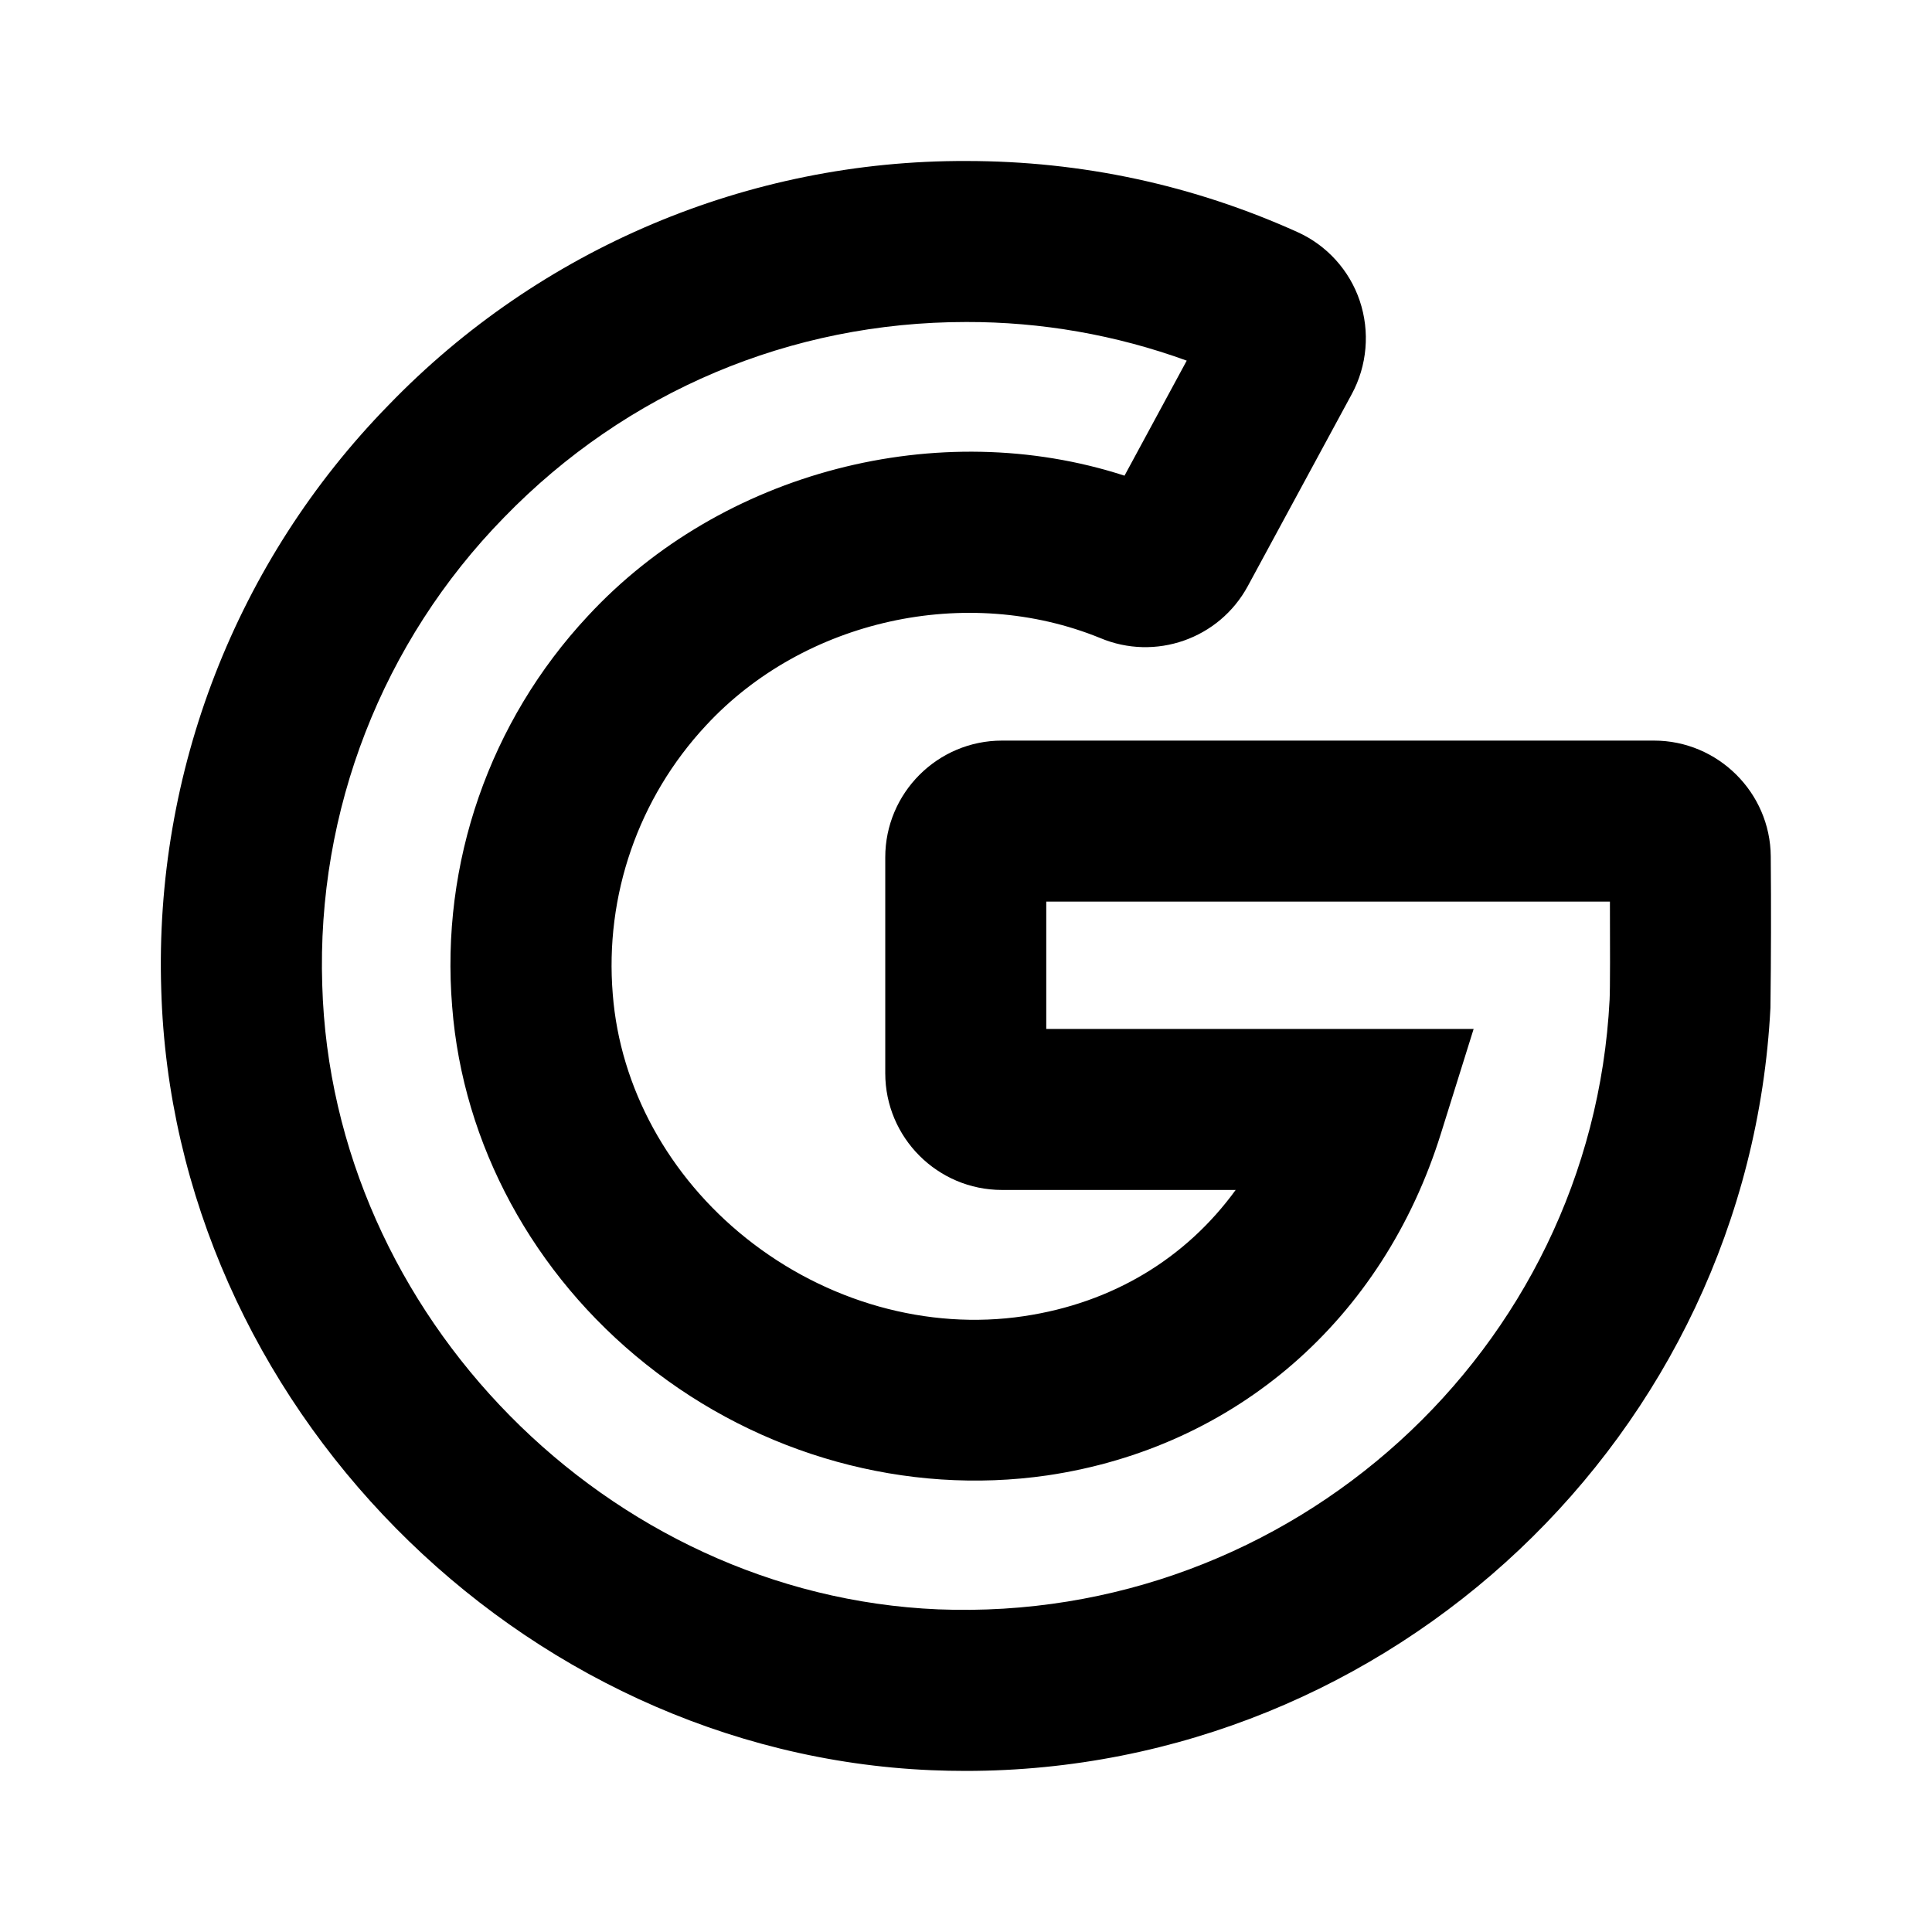
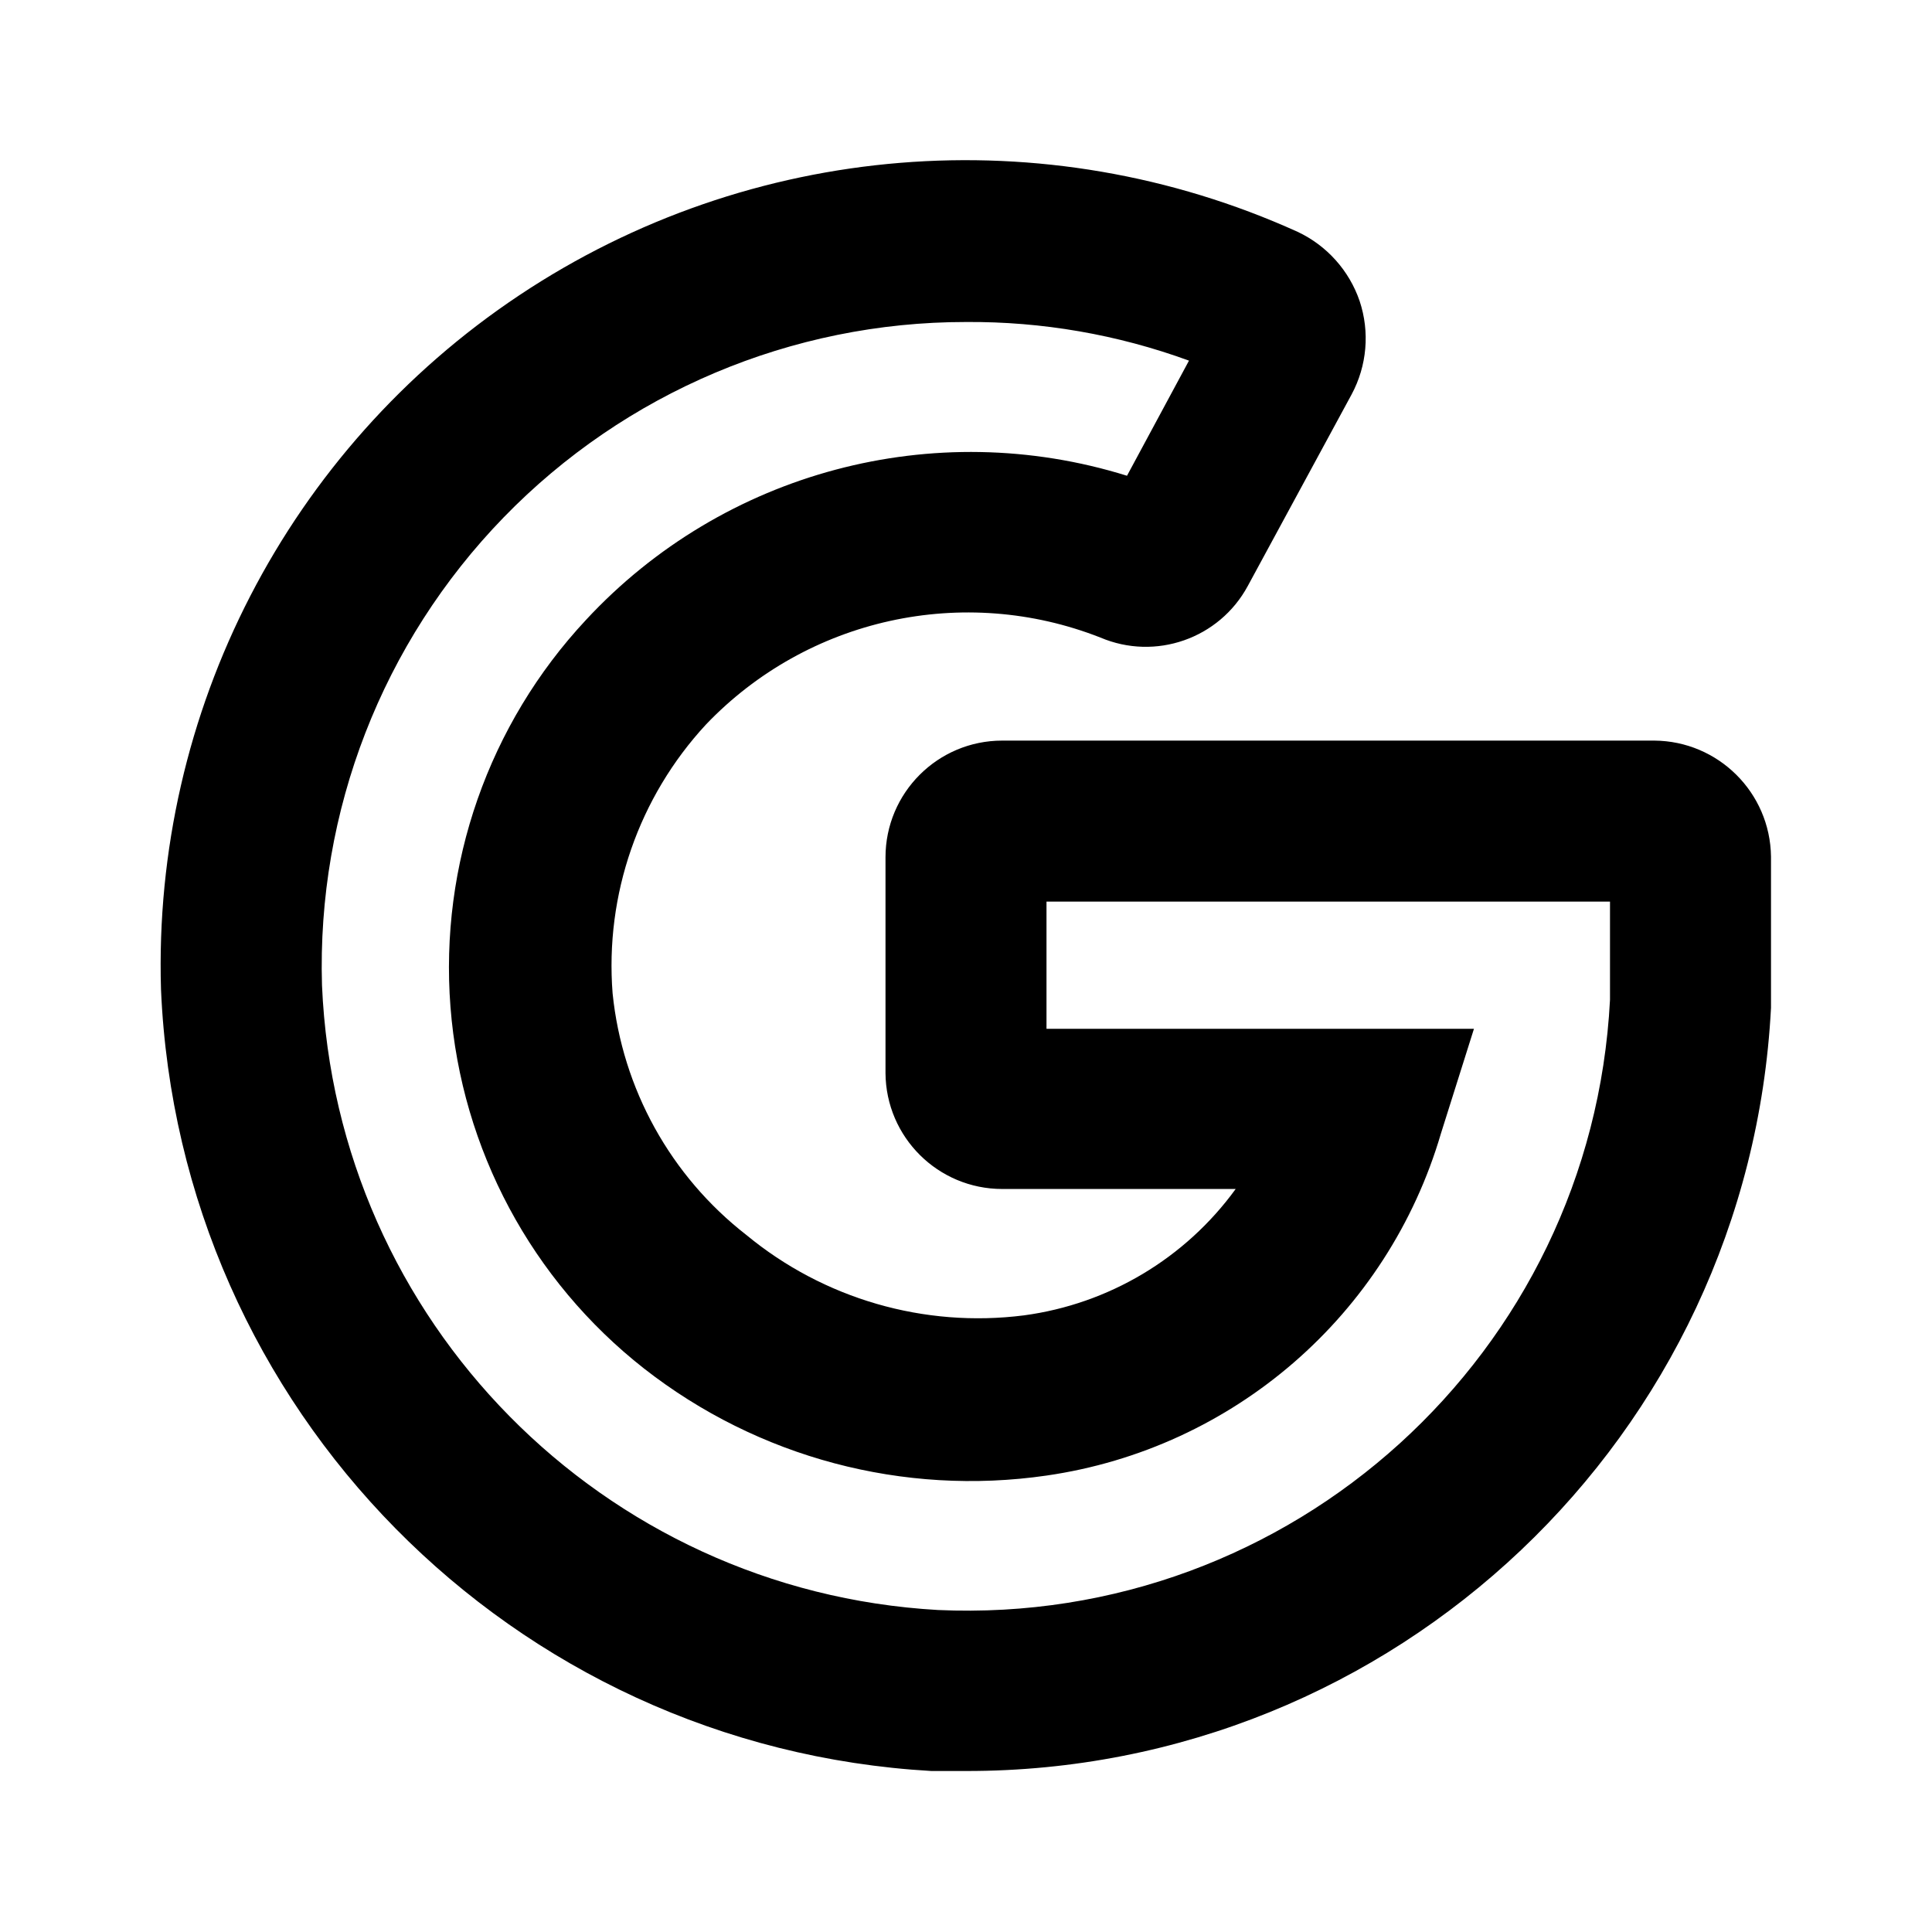
- <svg xmlns="http://www.w3.org/2000/svg" xmlns:xlink="http://www.w3.org/1999/xlink" width="24" height="24">
-   <defs>
-     <path d="M12.003 4c-2.182 0-4.22.861-5.74 2.426a7.936 7.936 0 0 0-2.26 5.809c.118 4.104 3.55 7.583 7.65 7.757 4.382.173 8.119-3.212 8.342-7.573.007-.128.006-.693.004-1.219h-7.002v1.582h5.309L17.9 14.08c-.721 2.314-2.55 3.902-4.89 4.248-1.746.253-3.565-.246-4.988-1.383-1.397-1.113-2.273-2.731-2.405-4.44a6.347 6.347 0 0 1 1.685-4.852c1.666-1.8 4.359-2.493 6.667-1.744l.773-1.429a7.962 7.962 0 0 0-2.74-.48m-.007 17.999c-.141 0-.284-.003-.427-.009-5.128-.217-9.418-4.567-9.565-9.698a9.93 9.93 0 0 1 2.824-7.26A9.927 9.927 0 0 1 12.003 2c1.434 0 2.82.298 4.119.885.36.163.642.473.769.851.129.383.093.807-.1 1.162L15.5 7.282a1.447 1.447 0 0 1-1.835.643c-1.653-.673-3.673-.233-4.895 1.087a4.37 4.37 0 0 0-1.158 3.339c.09 1.158.694 2.262 1.658 3.031.994.793 2.256 1.146 3.448.968 1.1-.163 2.012-.715 2.632-1.568h-2.903c-.8 0-1.45-.65-1.45-1.45V10.65c0-.799.65-1.45 1.45-1.45h8.1c.793 0 1.444.645 1.45 1.438a88.28 88.28 0 0 1-.004 1.882c-.273 5.312-4.716 9.479-9.997 9.479" id="a" />
-   </defs>
-   <g fill-rule="evenodd">
-     <mask id="b">
-       <use xlink:href="#a" />
-     </mask>
-     <use xlink:href="#a" />
-     <g mask="url(#b)">
-       <rect width="24" height="24" />
-     </g>
+ <svg xmlns="http://www.w3.org/2000/svg" viewBox="0 0 24 24">
+   <g data-name="Layer 2">
+     <path d="M12 22h-.43A10.16 10.16 0 0 1 2 12.29a10 10 0 0 1 14.12-9.41 1.48 1.48 0 0 1 .77.86 1.47 1.47 0 0 1-.1 1.16L15.5 7.28a1.44 1.44 0 0 1-1.83.64A4.5 4.5 0 0 0 8.77 9a4.41 4.41 0 0 0-1.16 3.34 4.36 4.36 0 0 0 1.66 3 4.52 4.52 0 0 0 3.45 1 3.89 3.89 0 0 0 2.63-1.57h-2.9A1.45 1.45 0 0 1 11 13.33v-2.68a1.45 1.45 0 0 1 1.45-1.45h8.1A1.46 1.46 0 0 1 22 10.64v1.88A10 10 0 0 1 12 22zm0-18a8 8 0 0 0-8 8.24A8.12 8.12 0 0 0 11.65 20 8 8 0 0 0 20 12.42V11.2h-7v1.58h5.31l-.41 1.3a6 6 0 0 1-4.9 4.25A6.58 6.58 0 0 1 8 17a6.33 6.33 0 0 1-.72-9.3A6.52 6.52 0 0 1 14 5.91l.77-1.43A7.9 7.9 0 0 0 12 4z" data-name="google" />
  </g>
</svg>
